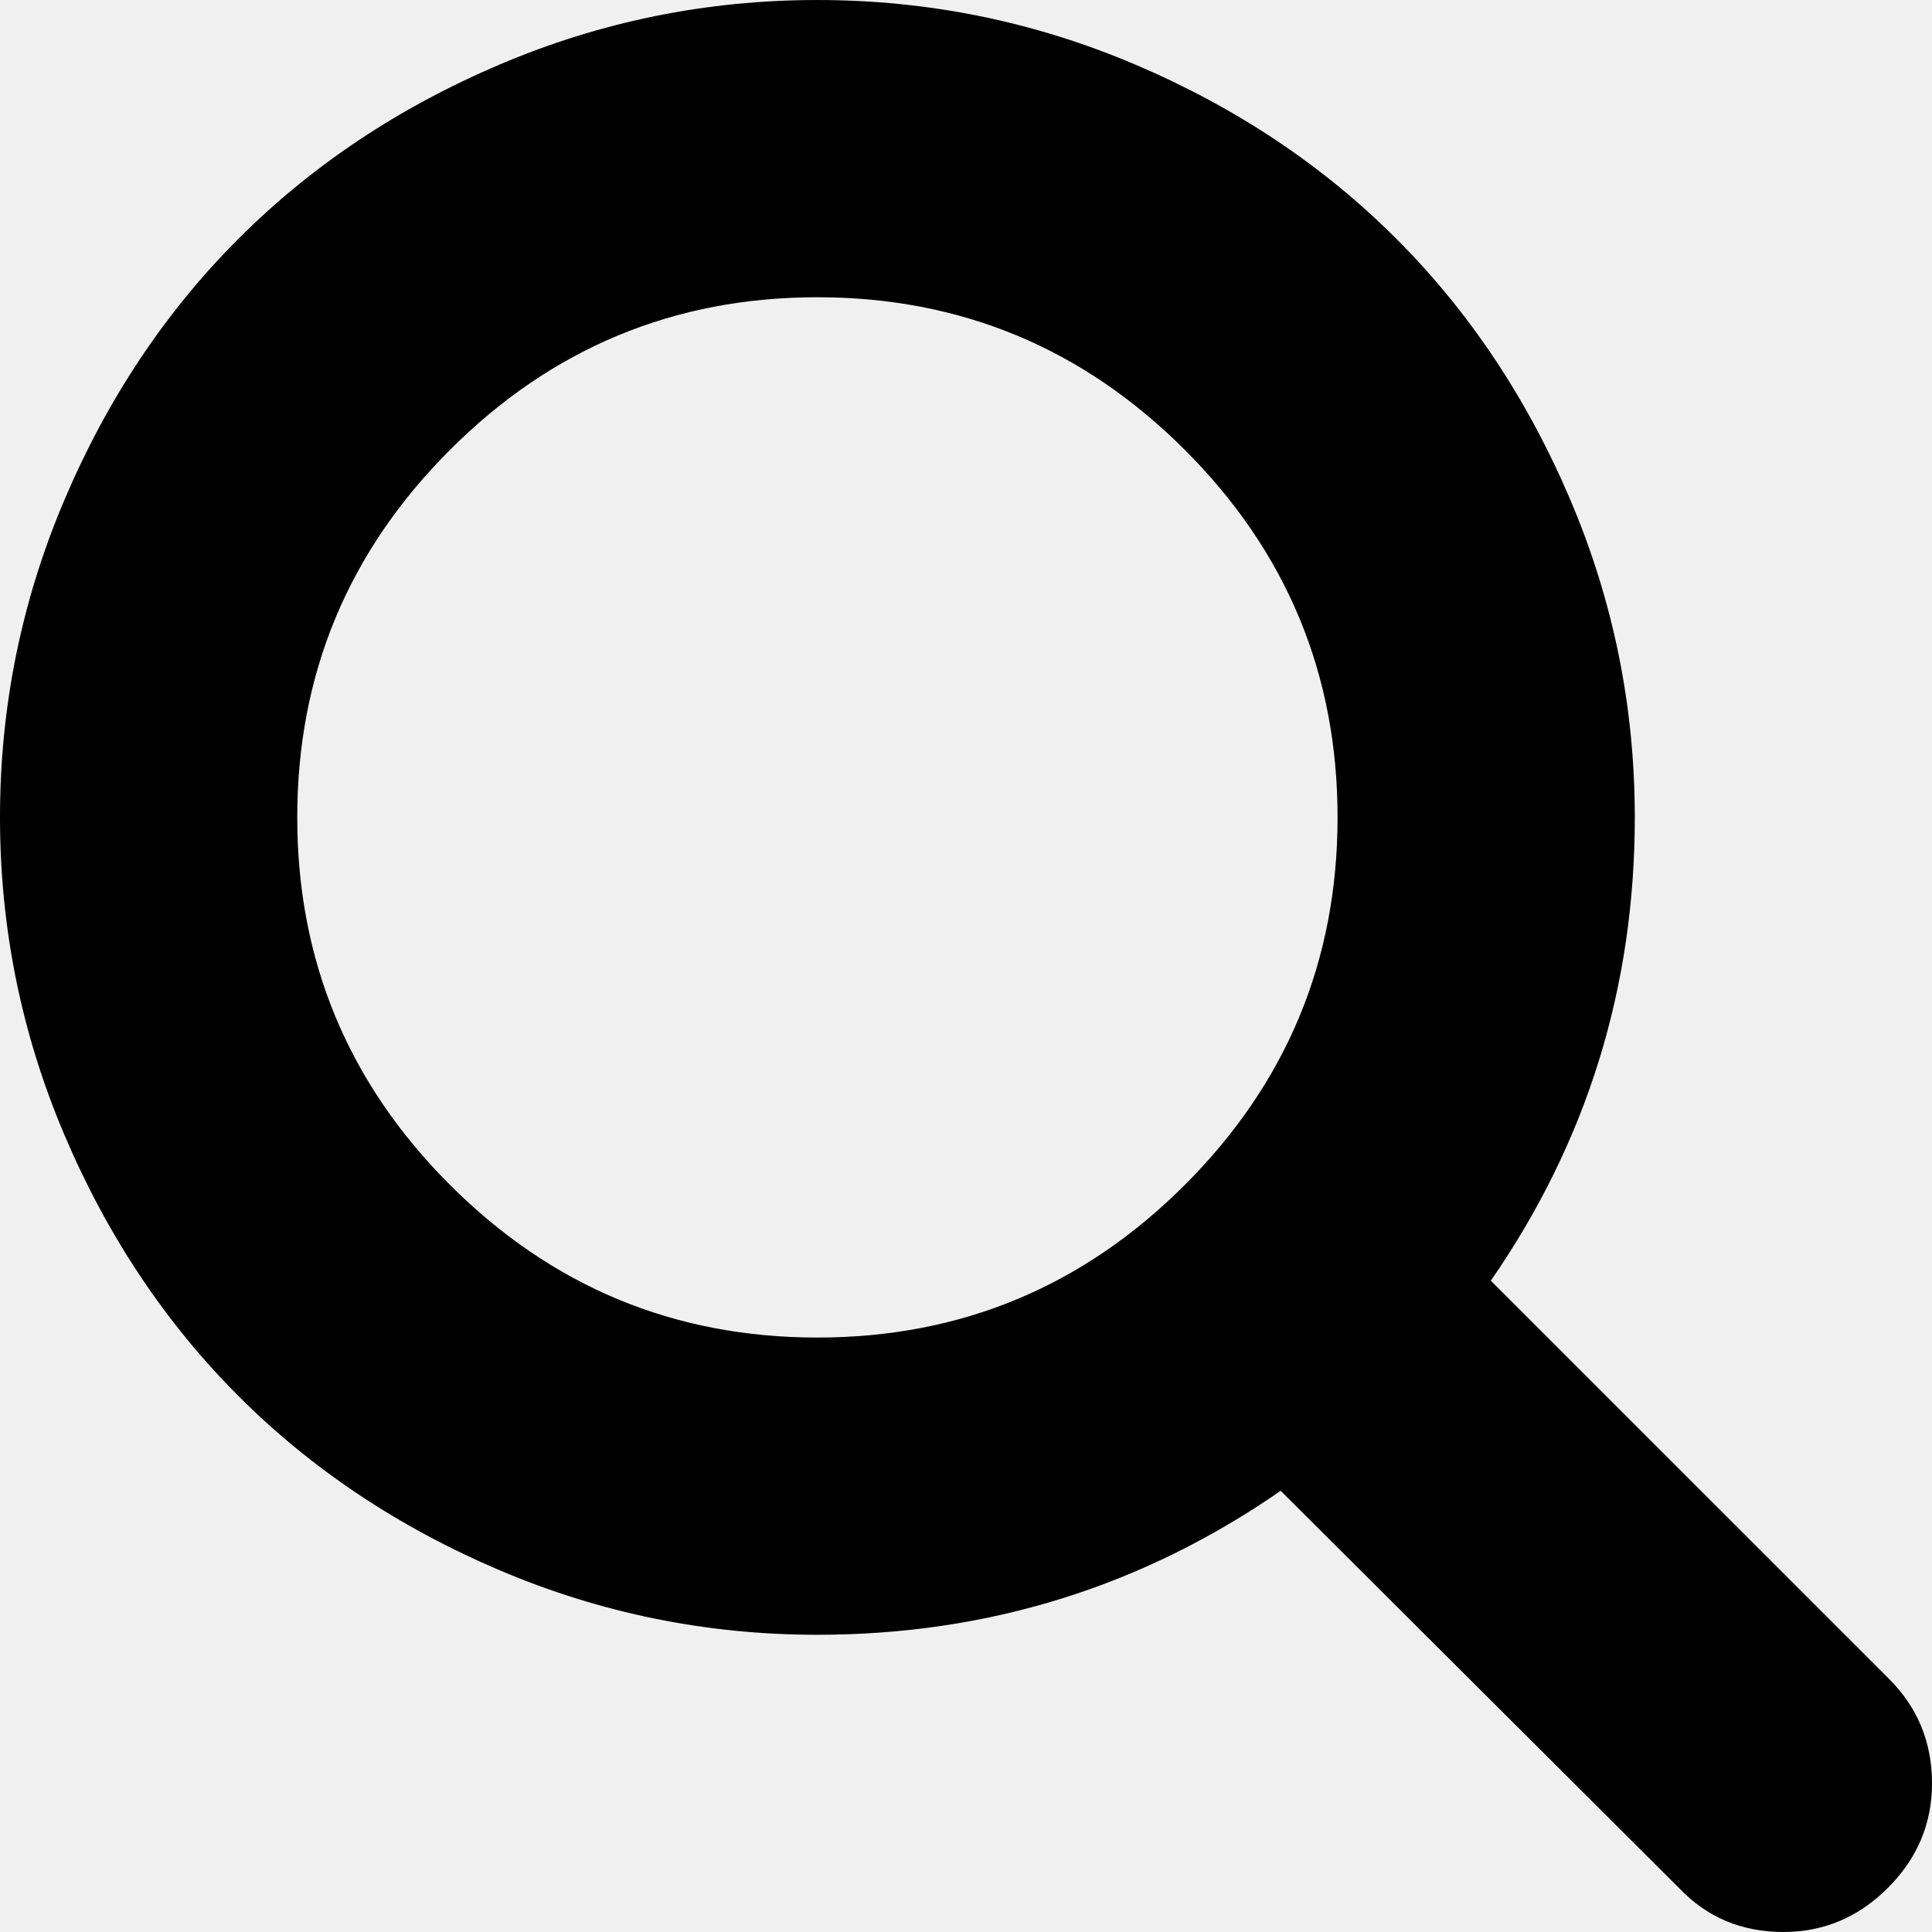
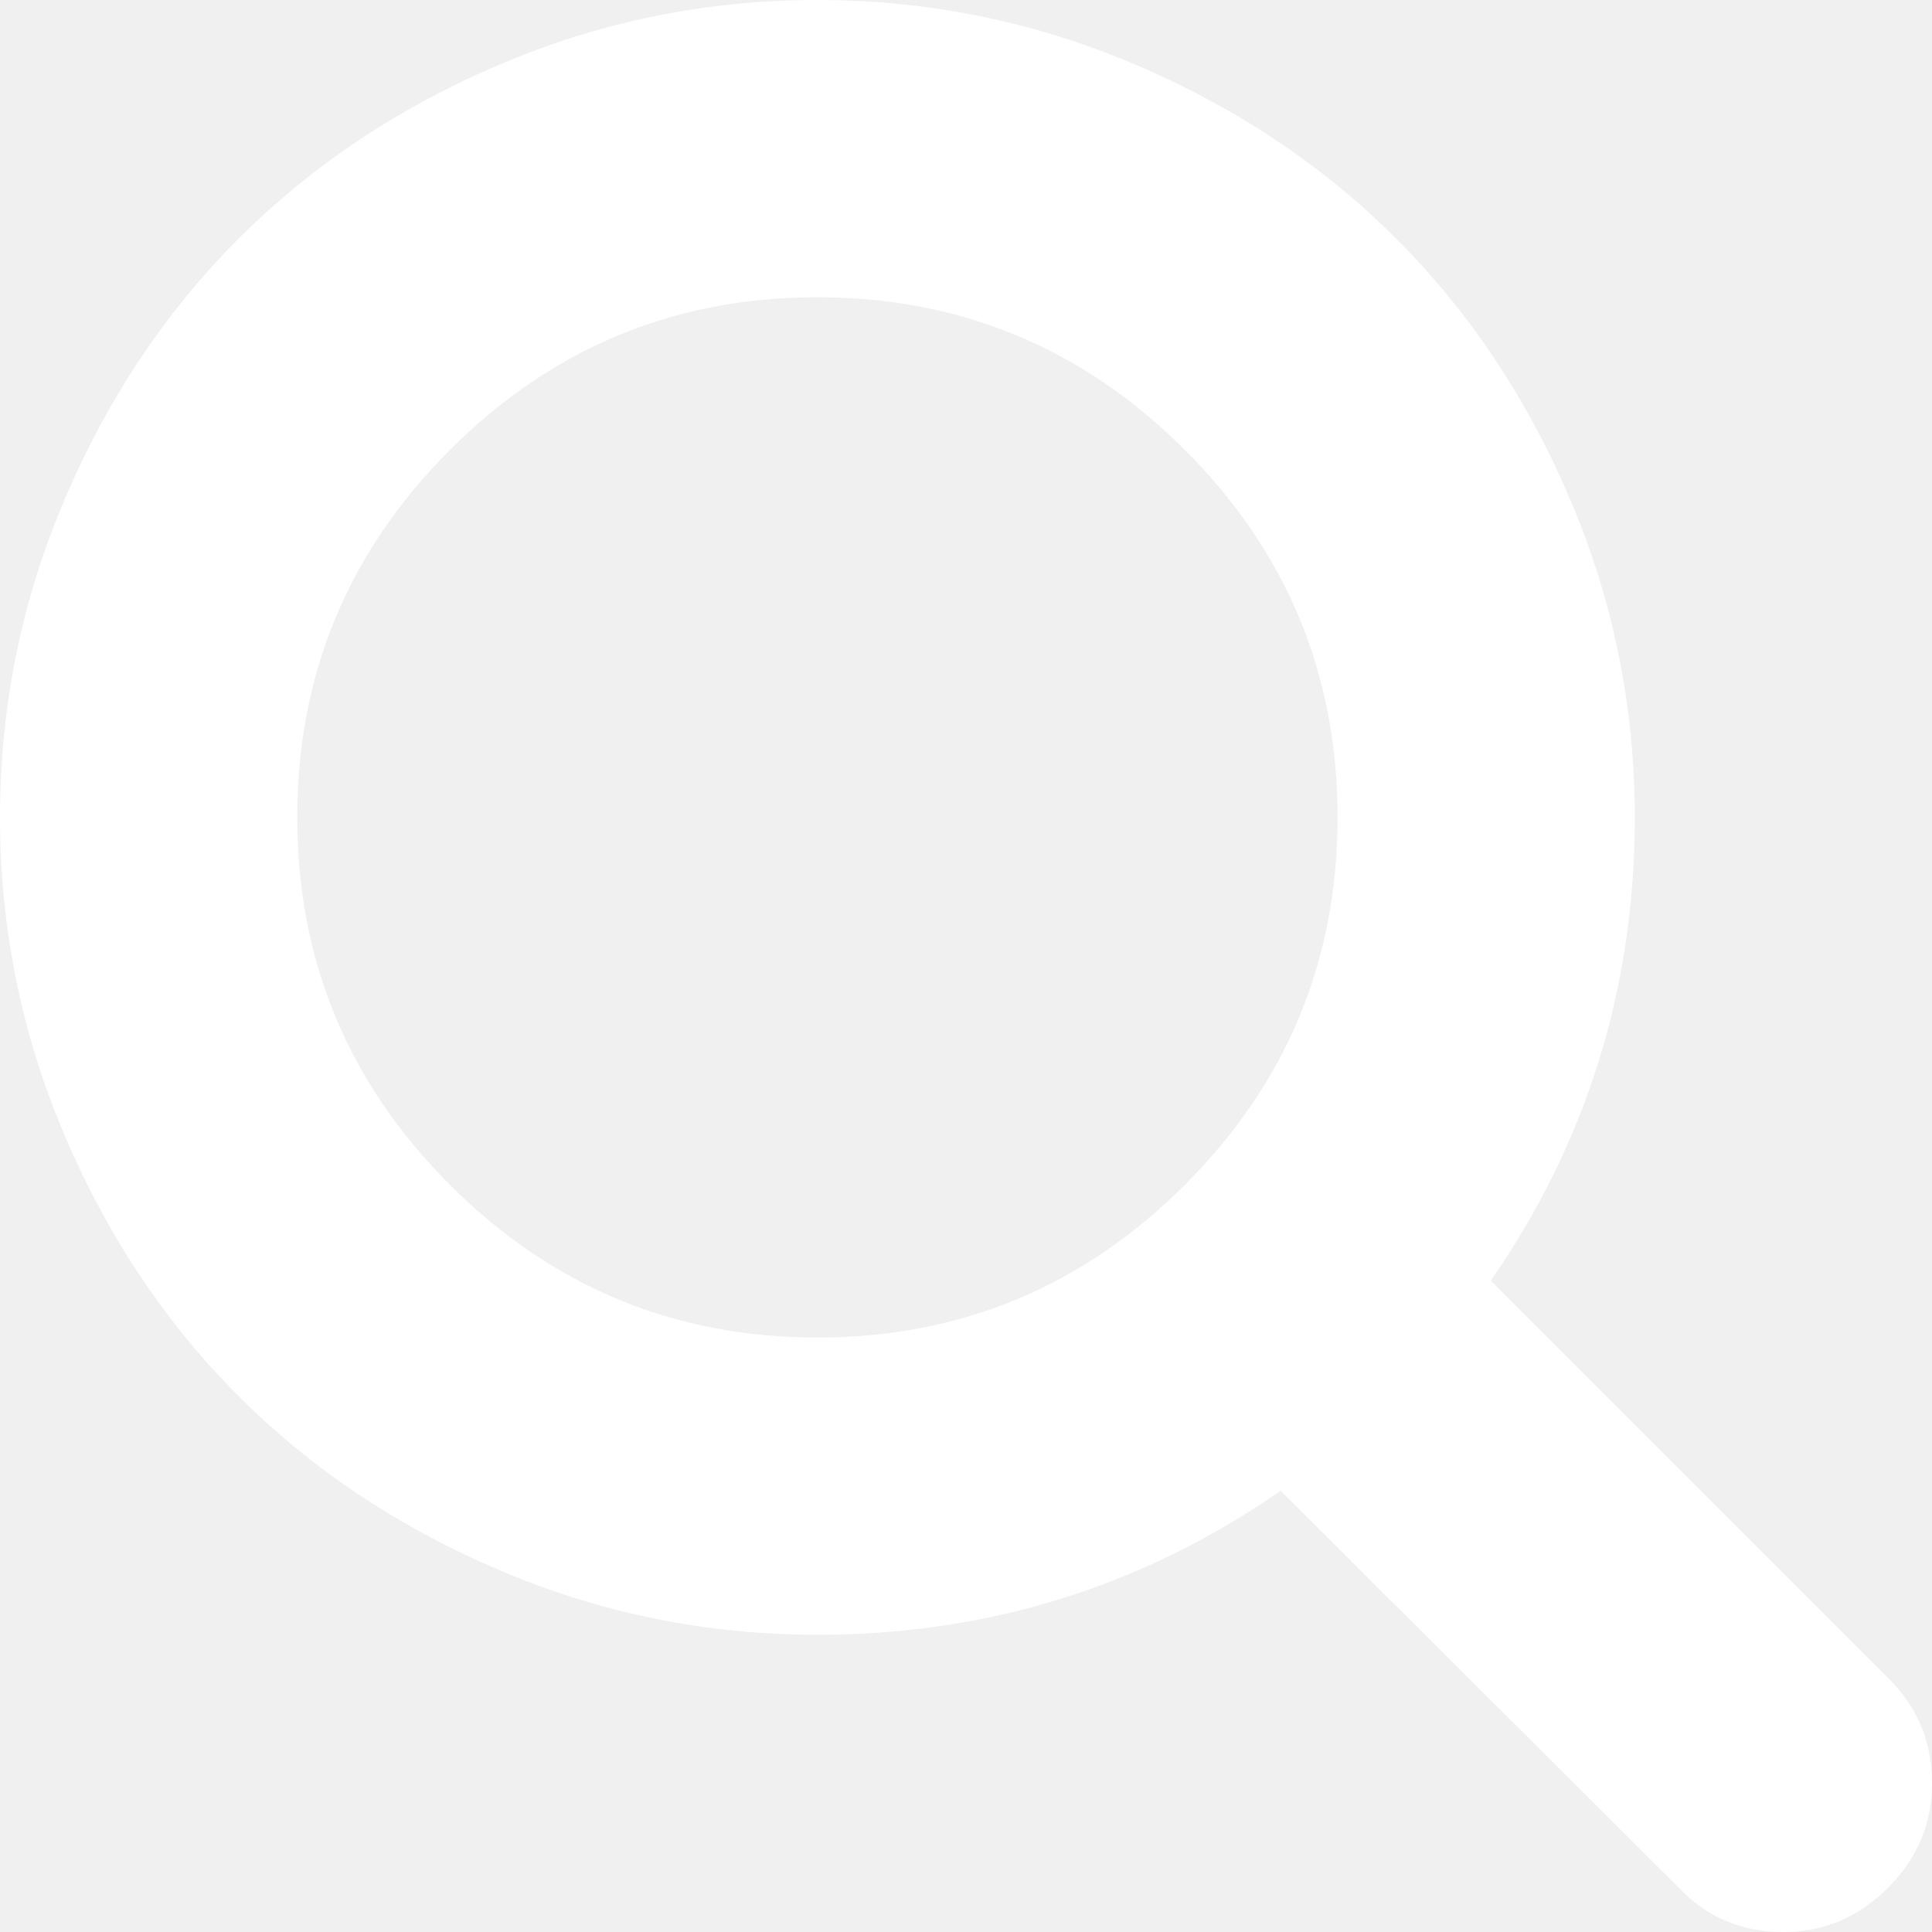
<svg xmlns="http://www.w3.org/2000/svg" version="1.1" id="Capa_1" x="0px" y="0px" width="475.084px" height="475.084px" viewBox="0 0 475.084 475.084" style="enable-background:new 0 0 475.084 475.084;" xml:space="preserve">
  <g>
-     <path d="M464.524,412.846l-97.929-97.925c23.6-34.068,35.406-72.047,35.406-113.917c0-27.218-5.284-53.249-15.852-78.087   c-10.561-24.842-24.838-46.254-42.825-64.241c-17.987-17.987-39.396-32.264-64.233-42.826   C254.246,5.285,228.217,0.003,200.999,0.003c-27.216,0-53.247,5.282-78.085,15.847C98.072,26.412,76.66,40.689,58.673,58.676   c-17.989,17.987-32.264,39.403-42.827,64.241C5.282,147.758,0,173.786,0,201.004c0,27.216,5.282,53.238,15.846,78.083   c10.562,24.838,24.838,46.247,42.827,64.234c17.987,17.993,39.403,32.264,64.241,42.832c24.841,10.563,50.869,15.844,78.085,15.844   c41.879,0,79.852-11.807,113.922-35.405l97.929,97.641c6.852,7.231,15.406,10.849,25.693,10.849   c9.897,0,18.467-3.617,25.694-10.849c7.23-7.23,10.848-15.796,10.848-25.693C475.088,428.458,471.567,419.889,464.524,412.846z    M291.363,291.358c-25.029,25.033-55.148,37.549-90.364,37.549c-35.21,0-65.329-12.519-90.36-37.549   c-25.031-25.029-37.546-55.144-37.546-90.36c0-35.21,12.518-65.334,37.546-90.36c25.026-25.032,55.15-37.546,90.36-37.546   c35.212,0,65.331,12.519,90.364,37.546c25.033,25.026,37.548,55.15,37.548,90.36C328.911,236.214,316.392,266.329,291.363,291.358z   " />
+     <path fill="#fff" d="M464.524,412.846l-97.929-97.925c23.6-34.068,35.406-72.047,35.406-113.917c0-27.218-5.284-53.249-15.852-78.087   c-10.561-24.842-24.838-46.254-42.825-64.241c-17.987-17.987-39.396-32.264-64.233-42.826   C254.246,5.285,228.217,0.003,200.999,0.003c-27.216,0-53.247,5.282-78.085,15.847C98.072,26.412,76.66,40.689,58.673,58.676   c-17.989,17.987-32.264,39.403-42.827,64.241C5.282,147.758,0,173.786,0,201.004c0,27.216,5.282,53.238,15.846,78.083   c10.562,24.838,24.838,46.247,42.827,64.234c17.987,17.993,39.403,32.264,64.241,42.832c24.841,10.563,50.869,15.844,78.085,15.844   c41.879,0,79.852-11.807,113.922-35.405l97.929,97.641c6.852,7.231,15.406,10.849,25.693,10.849   c9.897,0,18.467-3.617,25.694-10.849c7.23-7.23,10.848-15.796,10.848-25.693C475.088,428.458,471.567,419.889,464.524,412.846z    M291.363,291.358c-25.029,25.033-55.148,37.549-90.364,37.549c-35.21,0-65.329-12.519-90.36-37.549   c-25.031-25.029-37.546-55.144-37.546-90.36c0-35.21,12.518-65.334,37.546-90.36c25.026-25.032,55.15-37.546,90.36-37.546   c35.212,0,65.331,12.519,90.364,37.546c25.033,25.026,37.548,55.15,37.548,90.36C328.911,236.214,316.392,266.329,291.363,291.358z   " />
  </g>
  <g>
</g>
  <g>
</g>
  <g>
</g>
  <g>
</g>
  <g>
</g>
  <g>
</g>
  <g>
</g>
  <g>
</g>
  <g>
</g>
  <g>
</g>
  <g>
</g>
  <g>
</g>
  <g>
</g>
  <g>
</g>
  <g>
</g>
</svg>
